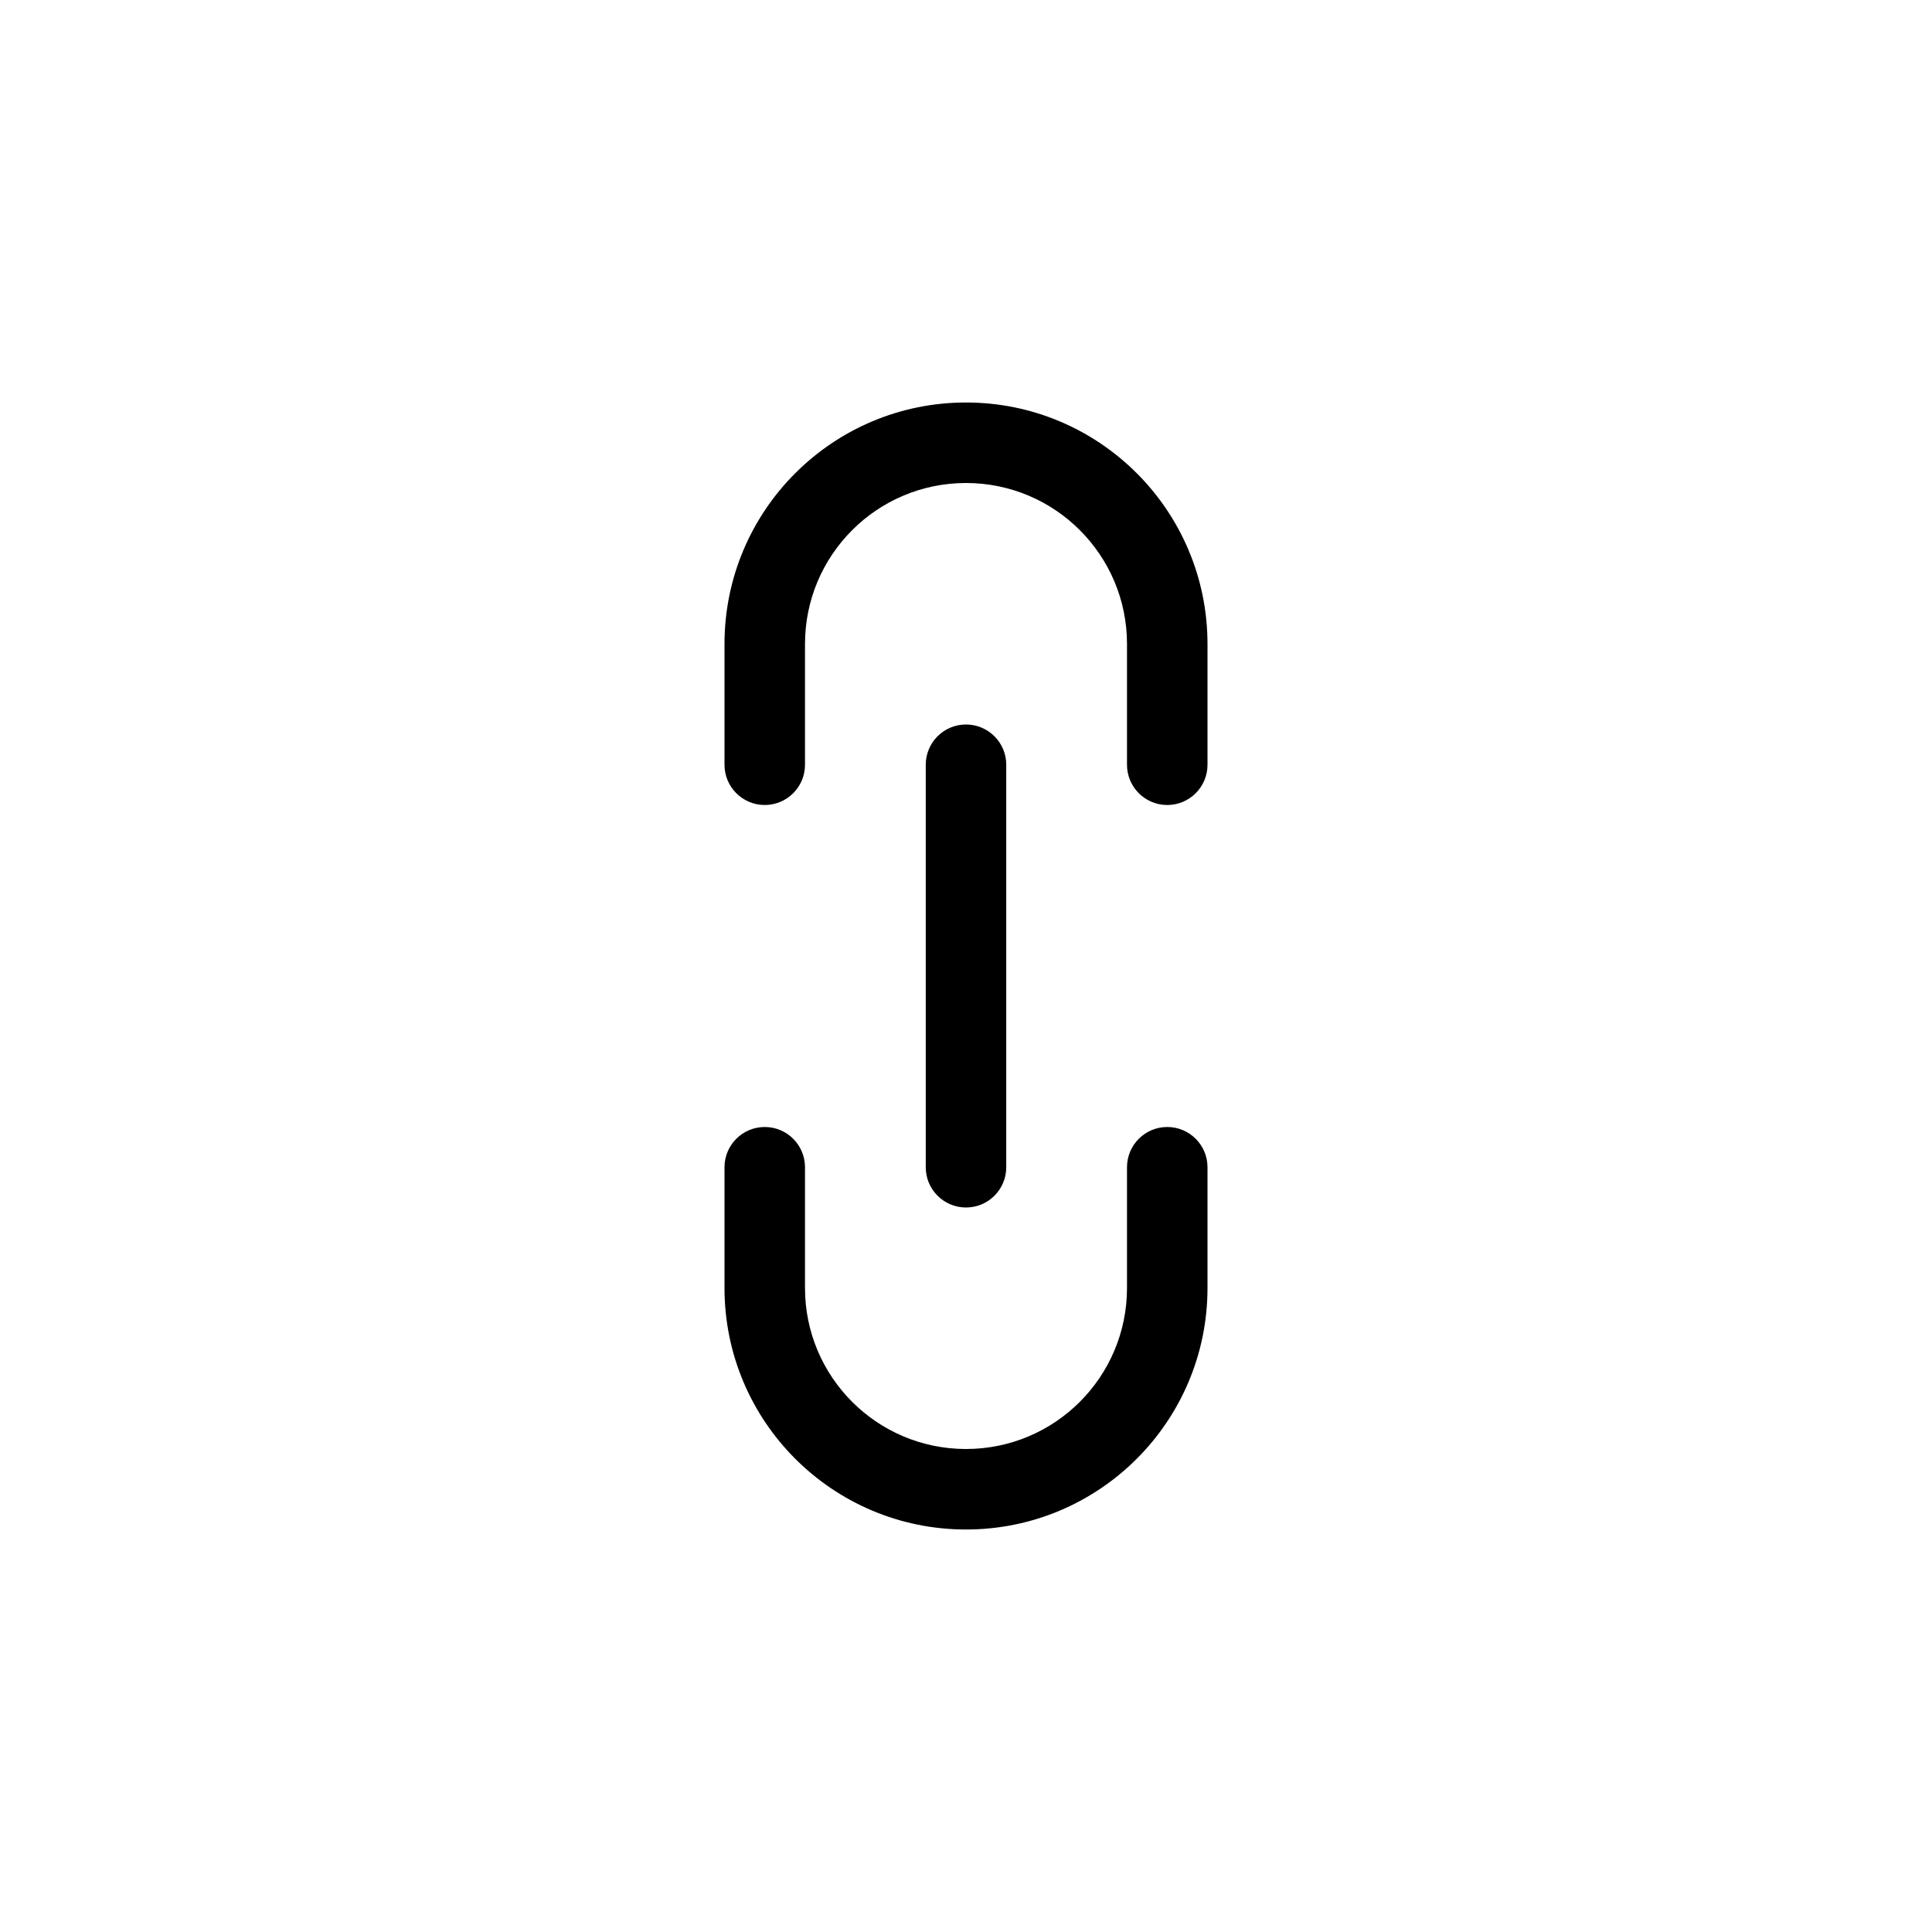
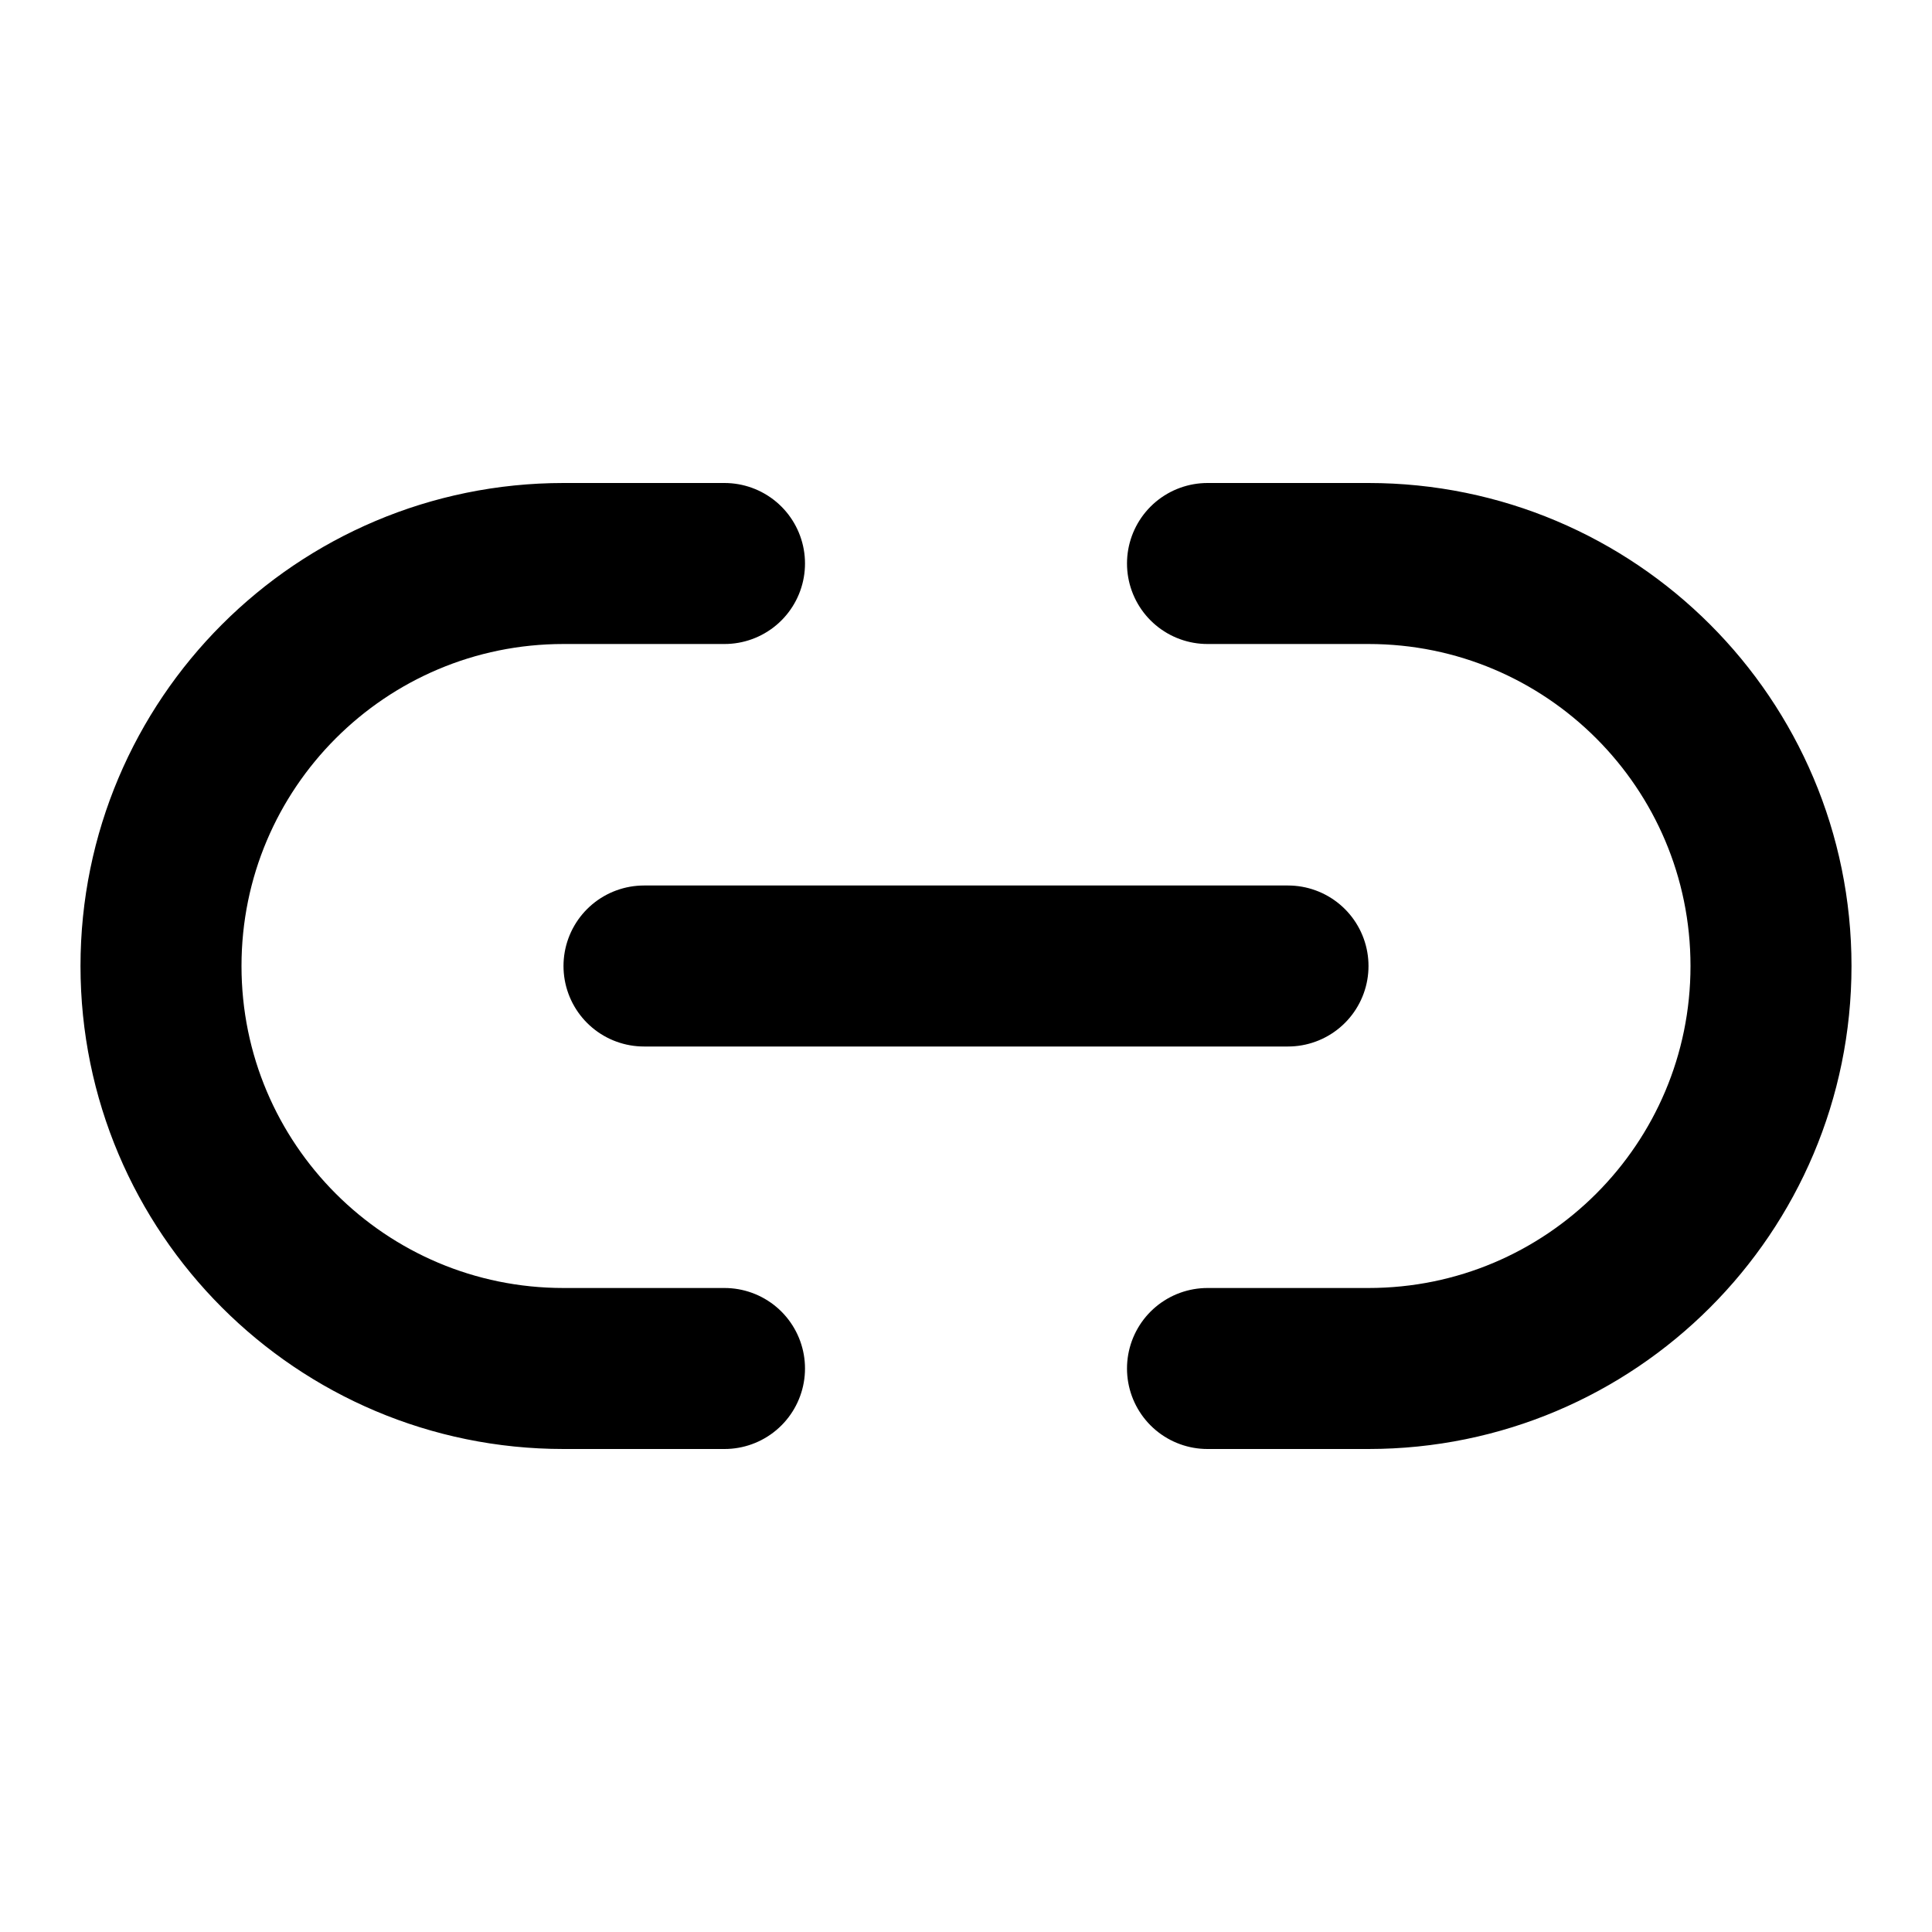
- <svg xmlns="http://www.w3.org/2000/svg" width="24" height="24" fill="none" viewBox="0 0 24 24">
-   <path fill="#000" d="M12 6a2 2 0 0 1 2 2v1.5a.5.5 0 0 0 1 0V8a3 3 0 1 0-6 0v1.5a.5.5 0 0 0 1 0V8a2 2 0 0 1 2-2Zm2 8.5a.5.5 0 0 1 1 0V16a3 3 0 1 1-6 0v-1.5a.5.5 0 0 1 1 0V16a2 2 0 1 0 4 0v-1.5Z" />
-   <path fill="#000" d="M12 9a.5.5 0 0 0-.5.5v5a.5.5 0 0 0 1 0v-5A.5.5 0 0 0 12 9Z" />
+ <svg xmlns="http://www.w3.org/2000/svg" width="24" height="24" fill="none" viewBox="0 0 24 24" stroke="#000" stroke-width="2" stroke-linecap="round" stroke-linejoin="round">
+   <path d="M9 17H7A5 5 0 0 1 7 7h2m6 0h2a5 5 0 1 1 0 10h-2m-7-5h8" />
</svg>
